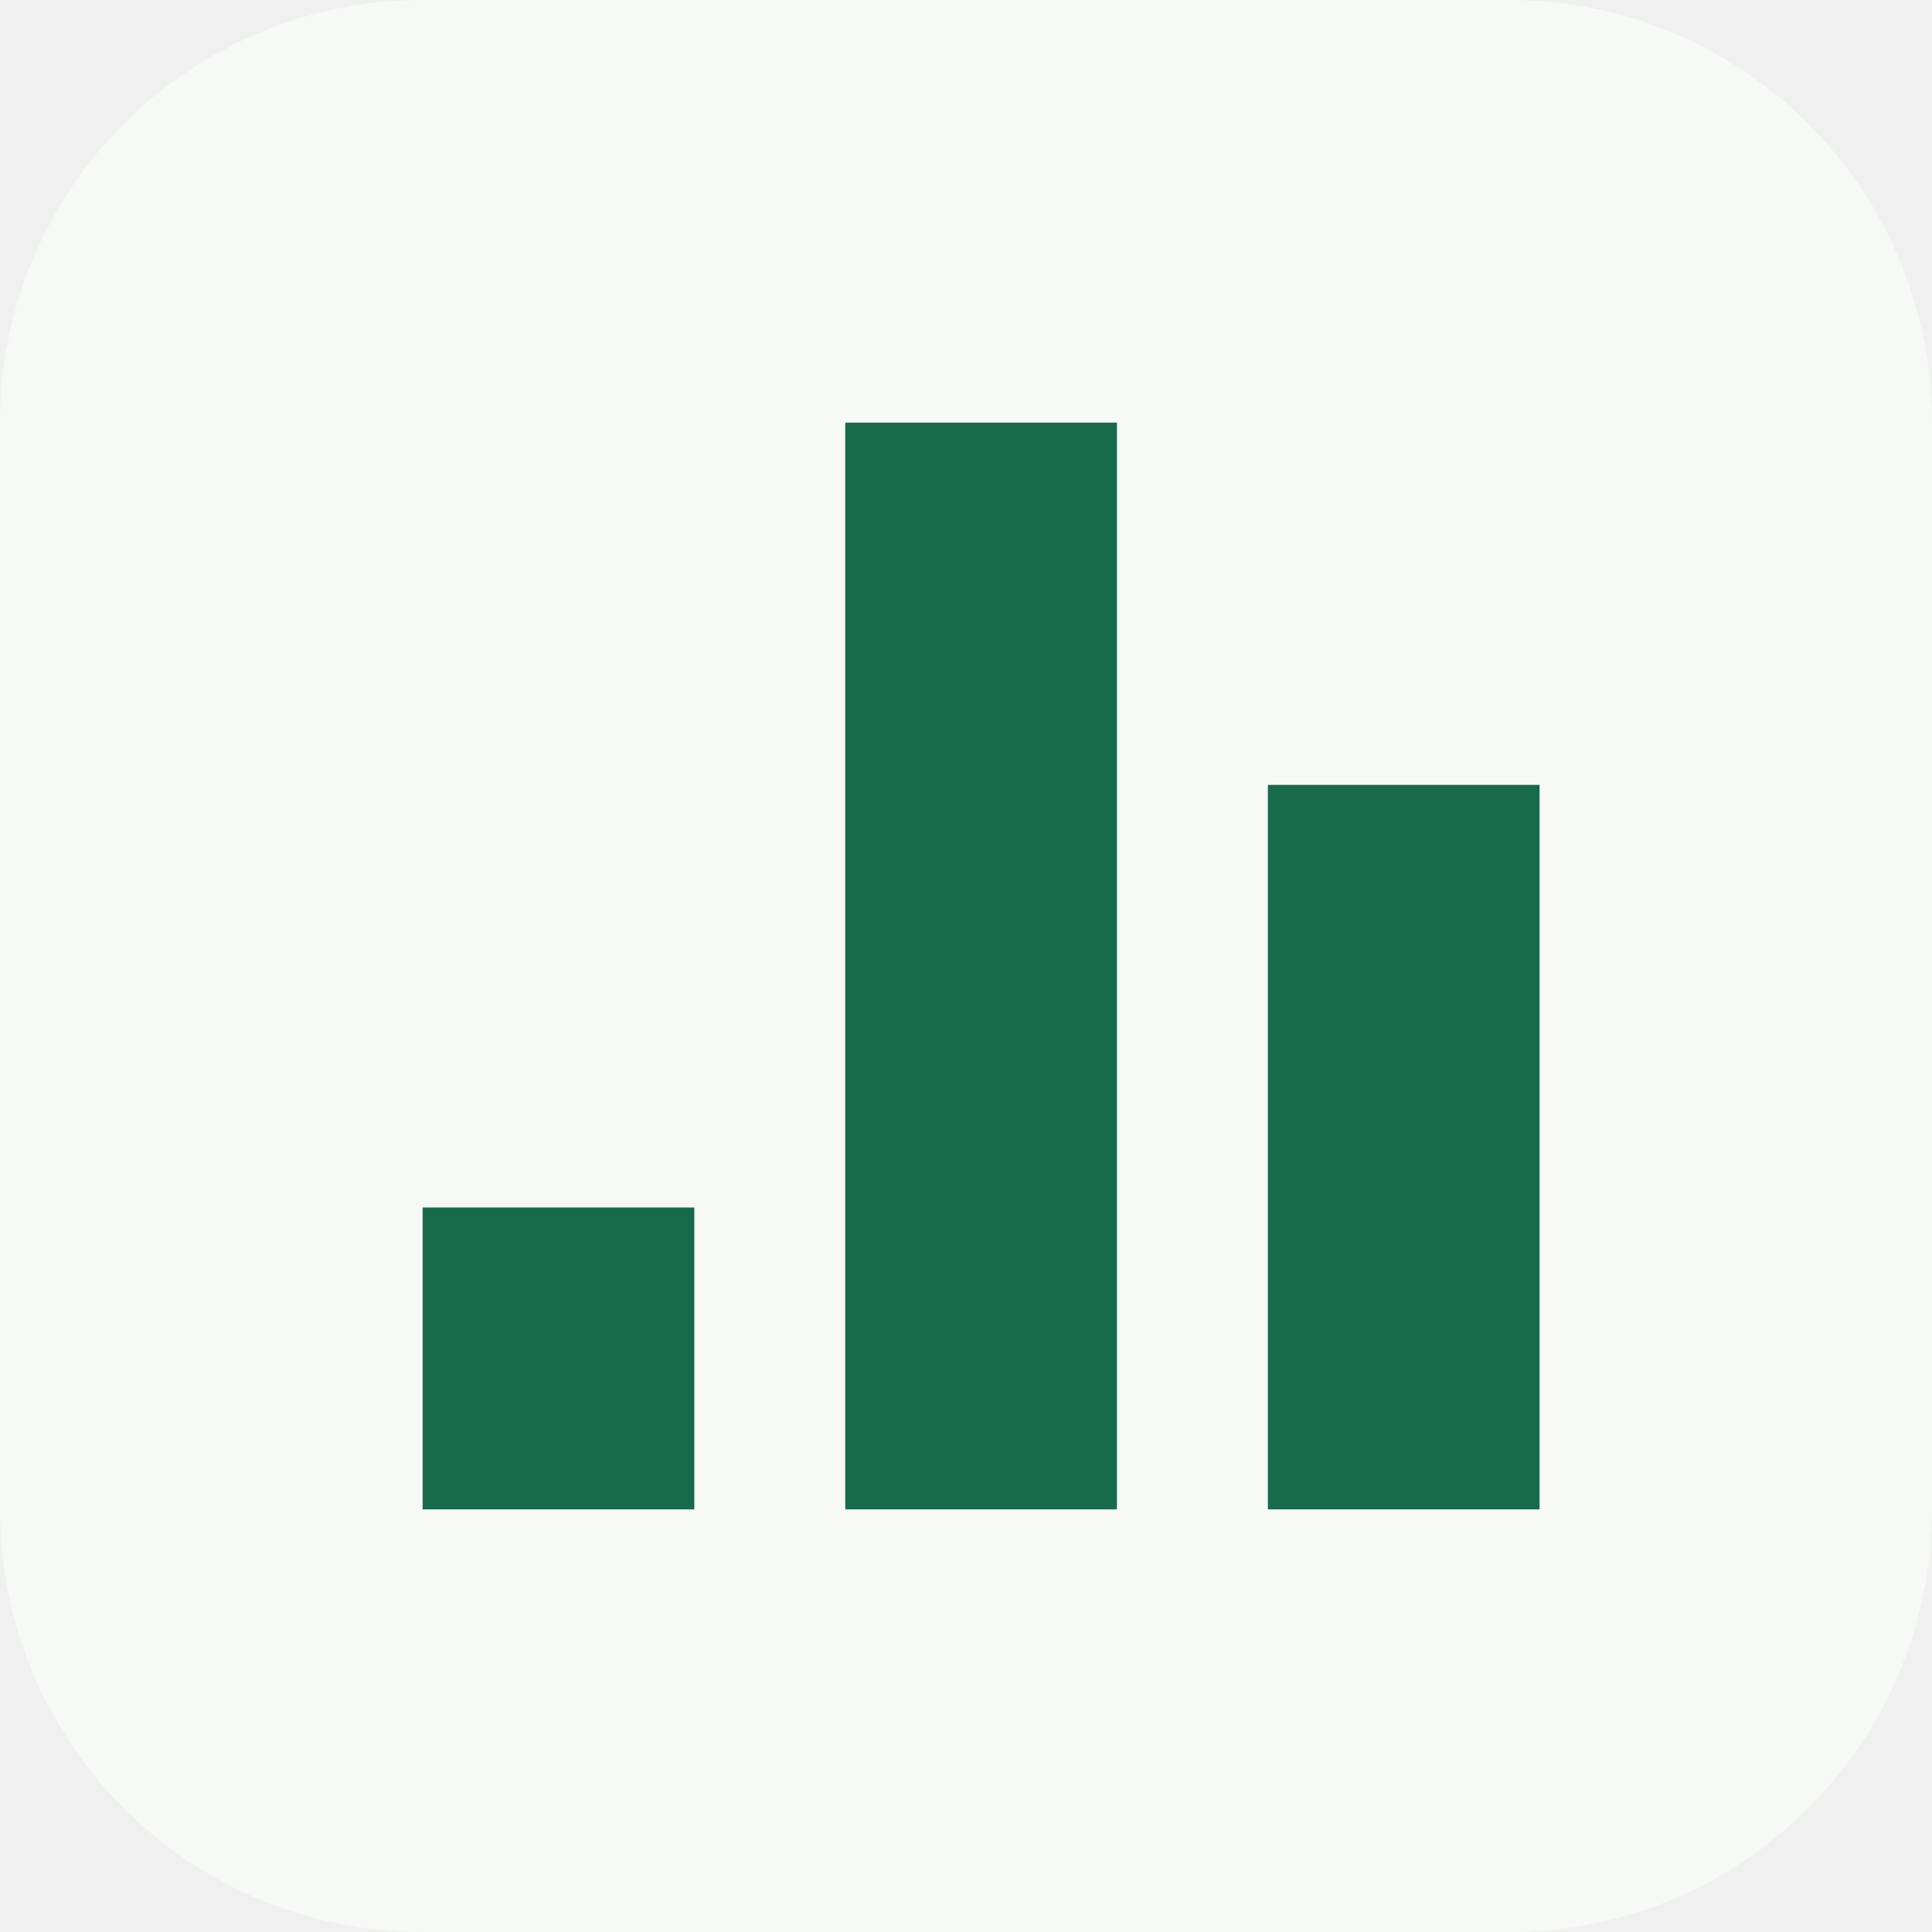
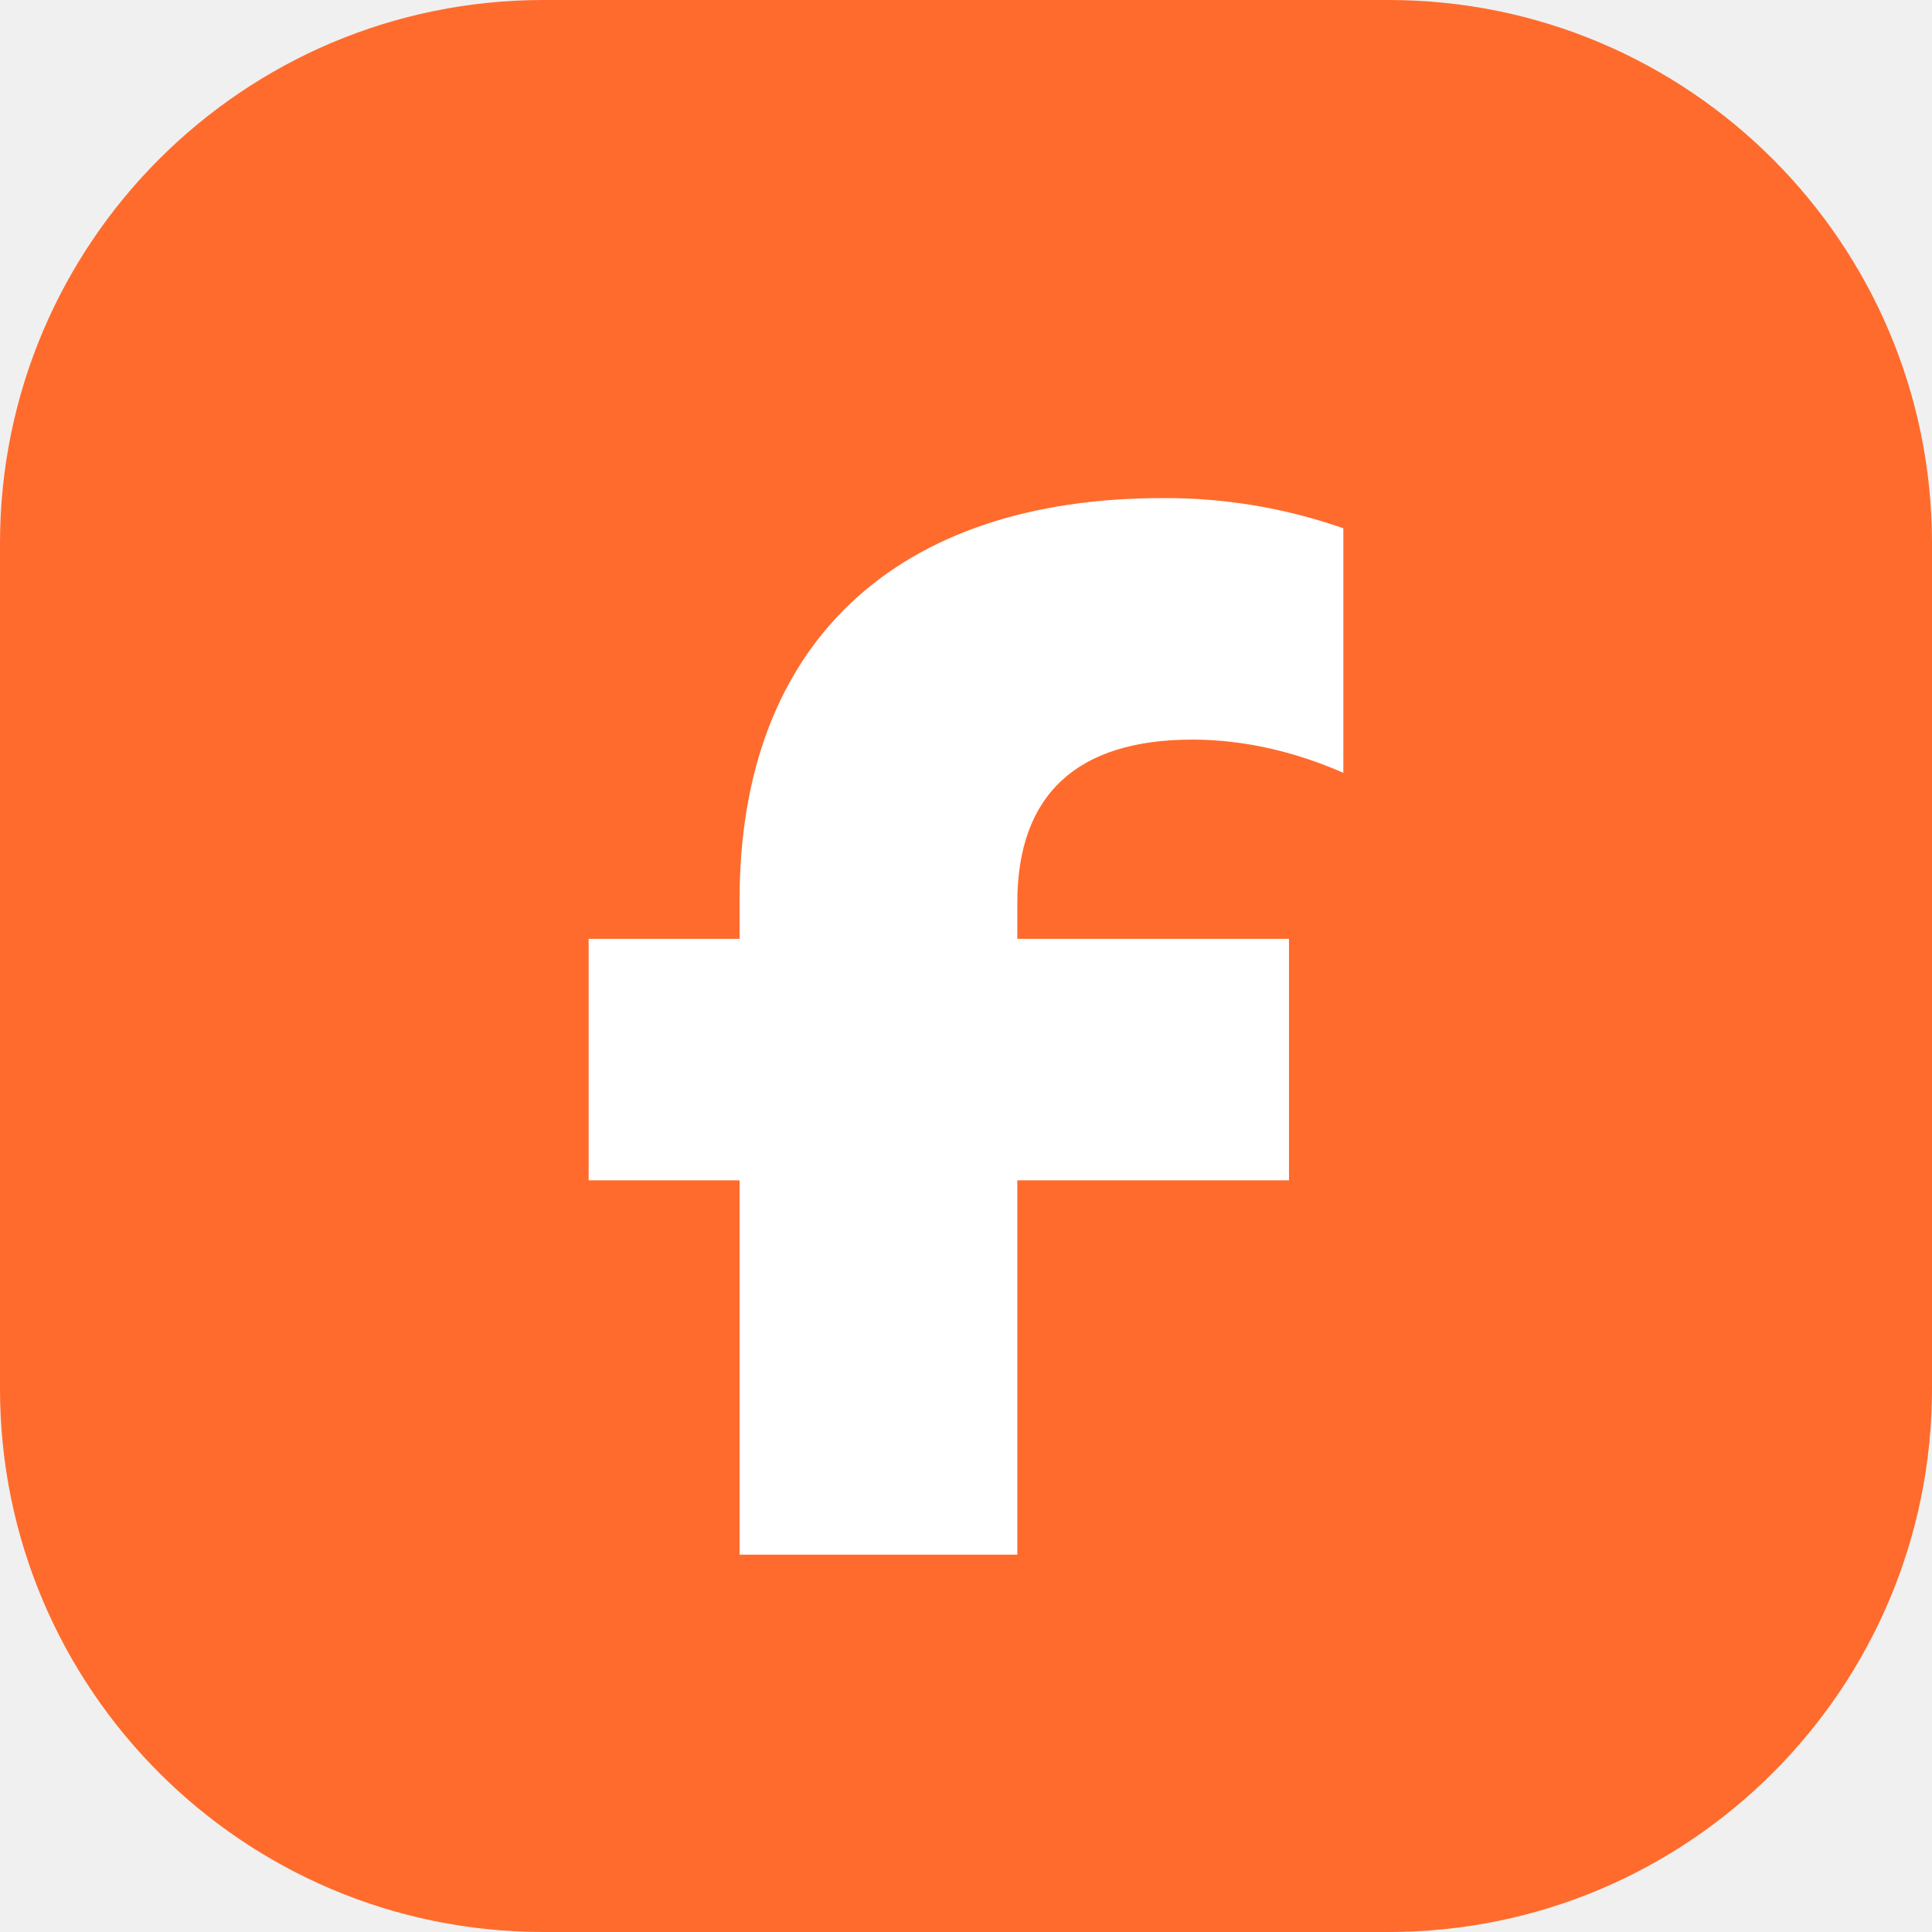
<svg xmlns="http://www.w3.org/2000/svg" viewBox="0 0 64 64">
-   <rect width="64" height="64" rx="14" fill="#F7F9F6" />
-   <path d="M14 40h9v10h-9zm14-26h9v36h-9zm14 12h9v24h-9z" fill="#176B4B" />
+   <rect width="64" height="64" rx="18" fill="#ff6b2c" />
+   <path fill="#fff" d="M38.5 16.5c-8.8 0-14 4.8-14 13.3v1.3h-5v8h5v12.4h9.2V39.1h9v-8h-9v-1.2c0-3.6 2-5.4 5.8-5.4 1.7 0 3.4.4 5 1.1v-8.1a17.8 17.8 0 0 0-6-1z" />
</svg>
